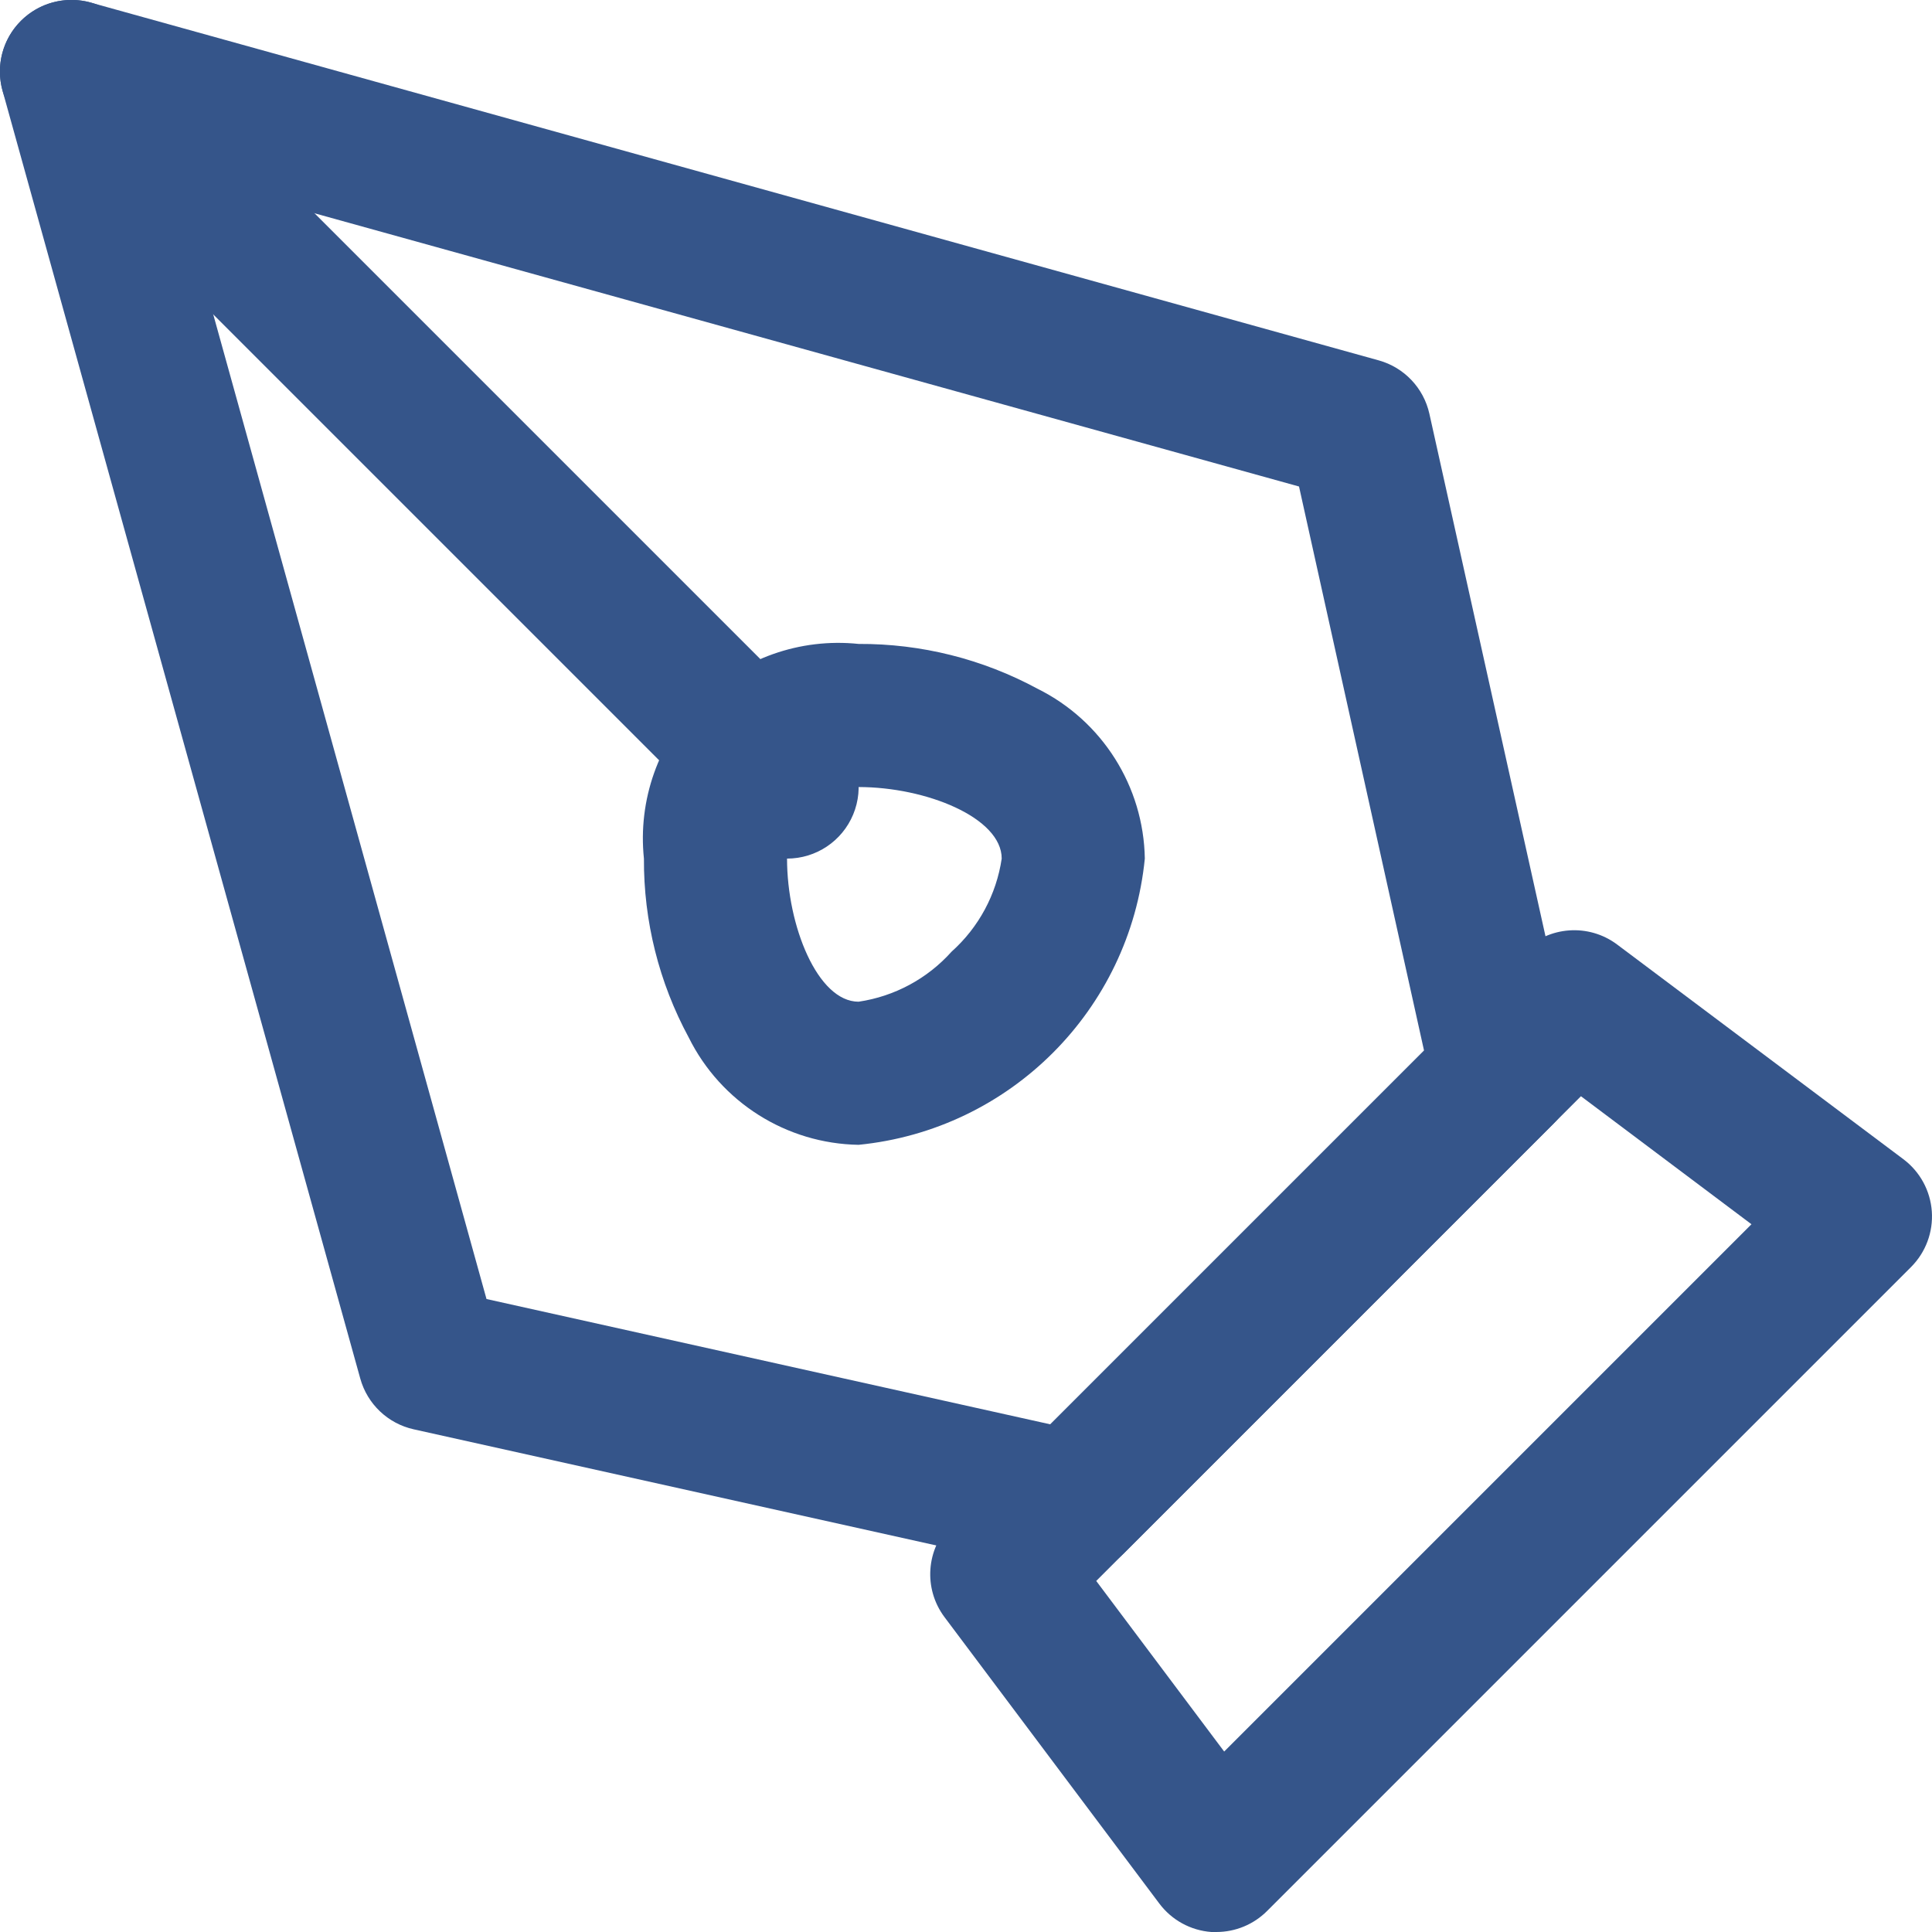
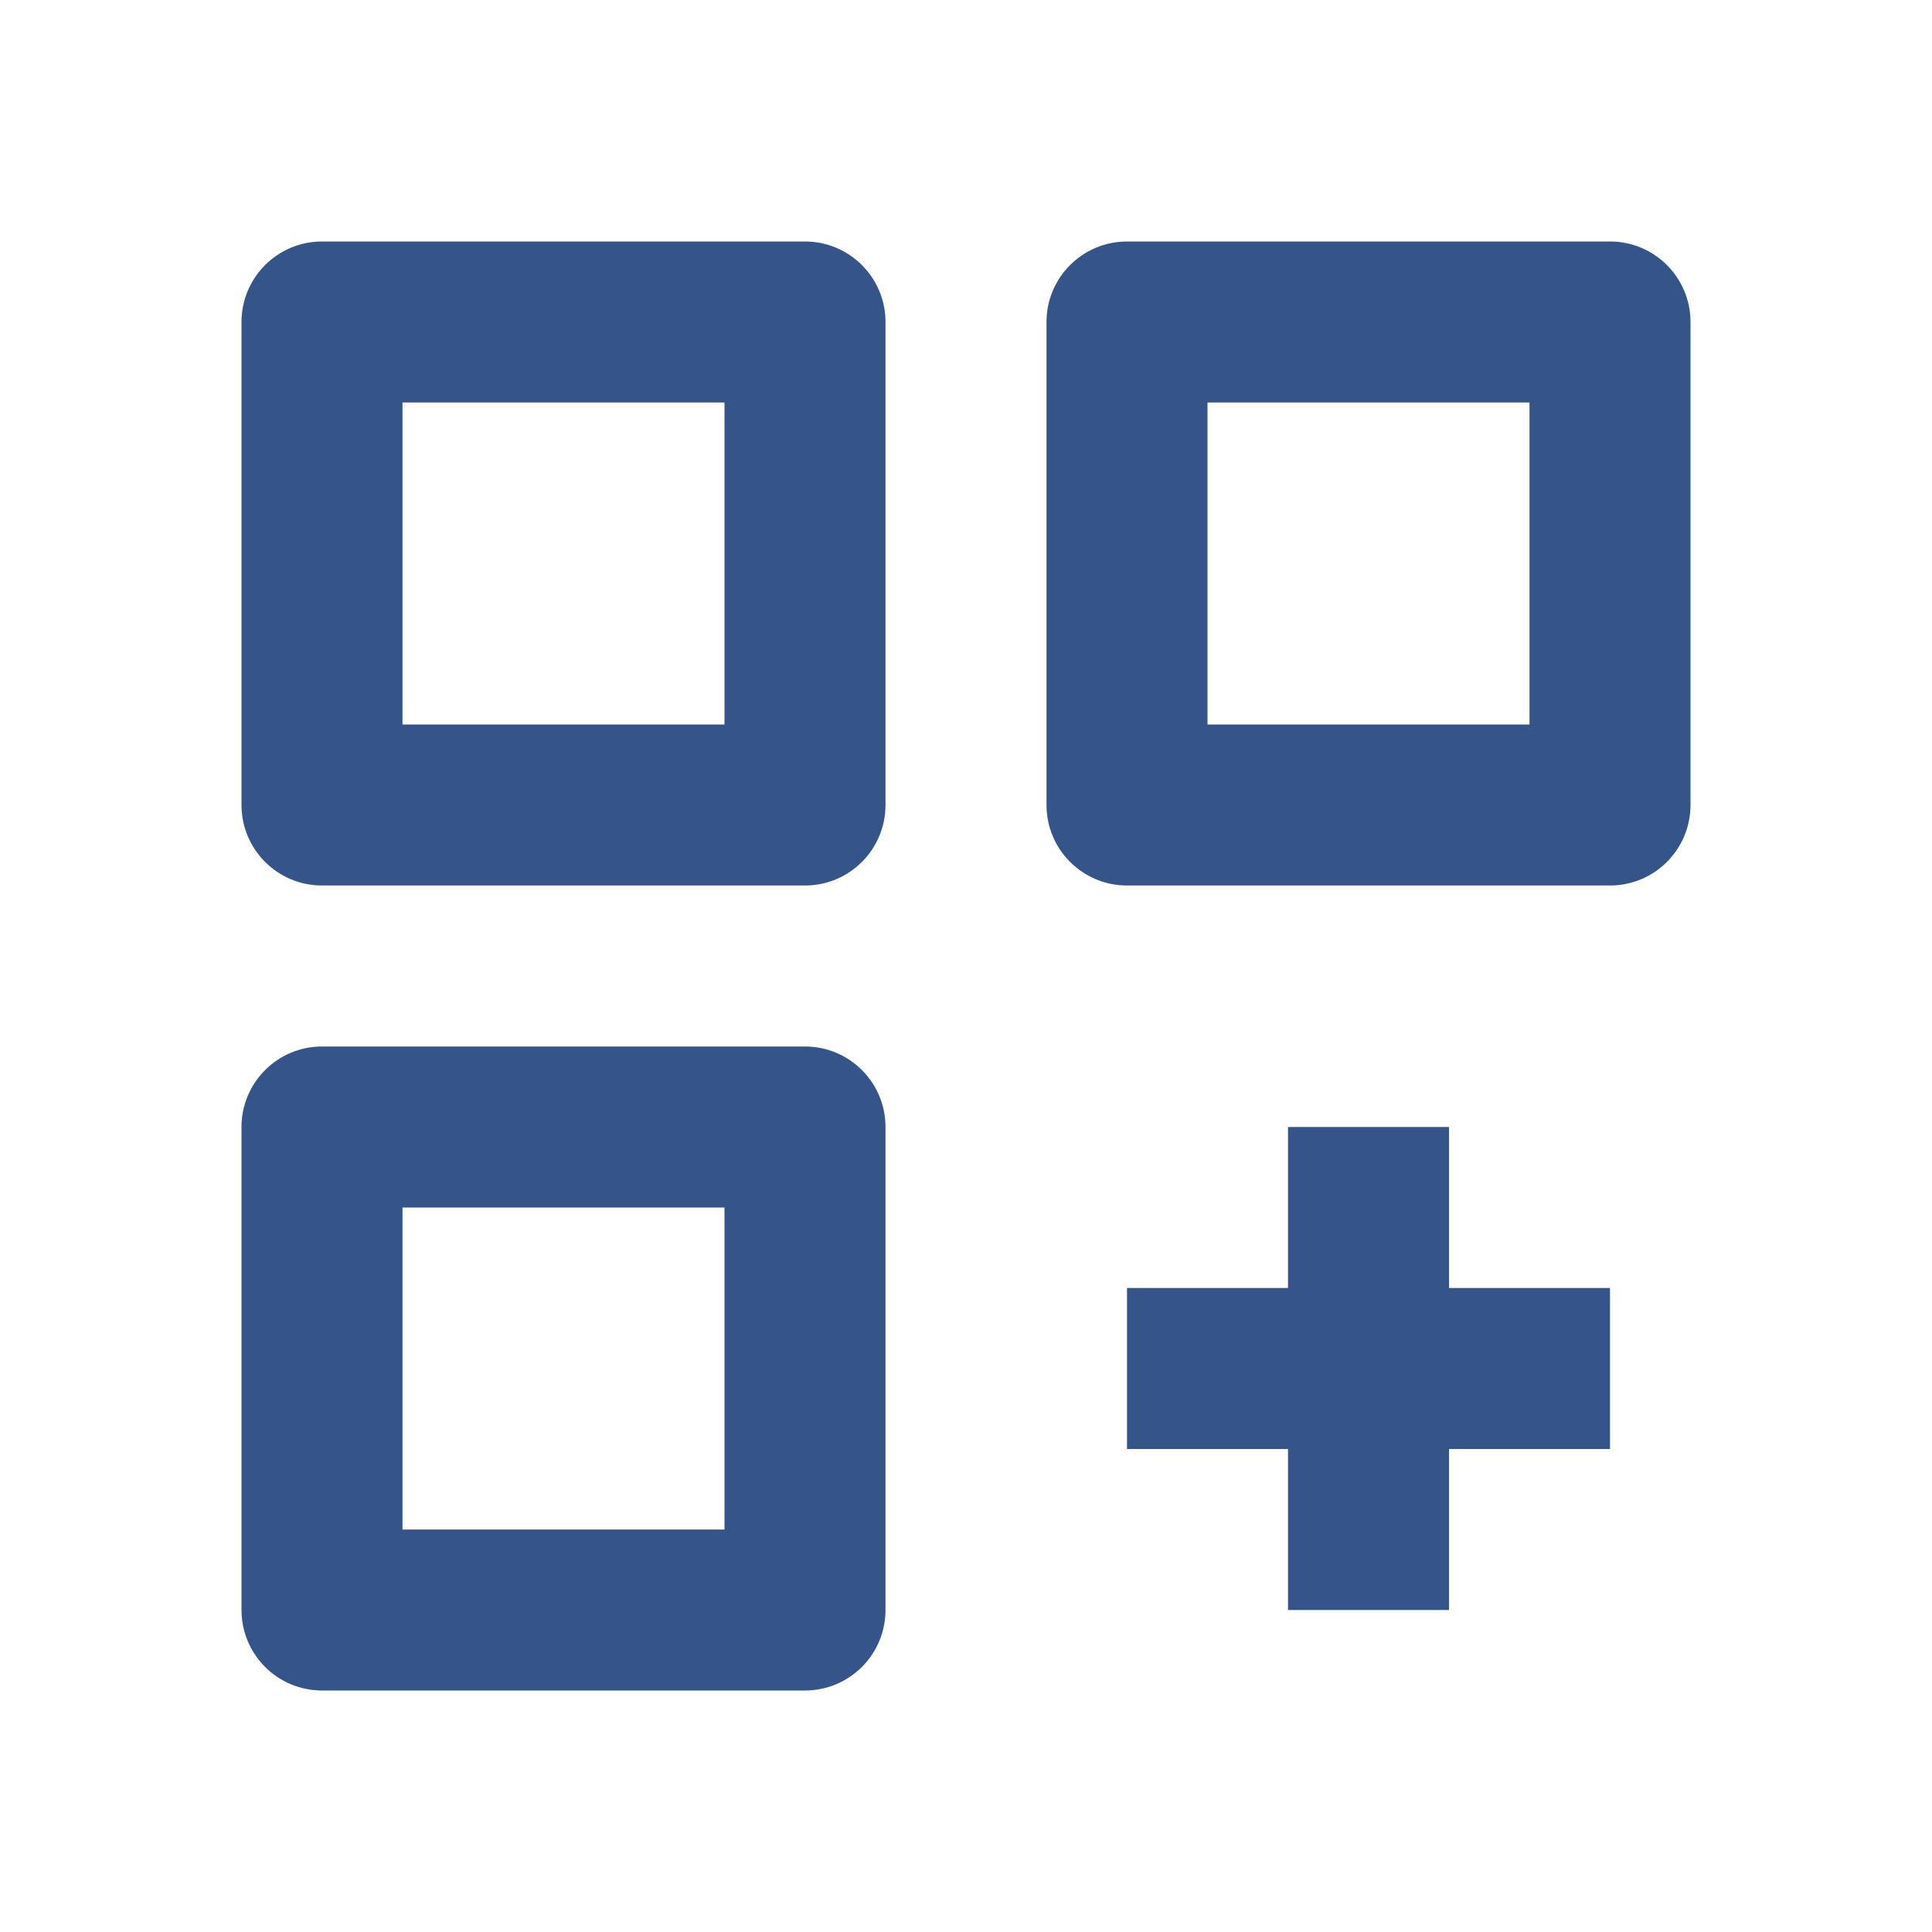
- <svg xmlns="http://www.w3.org/2000/svg" width="27" height="27" viewBox="0 0 27 27">
-   <g id="Icon_feather-pen-tool" data-name="Icon feather-pen-tool" transform="translate(-1.701 -1.701)">
-     <path id="Tracé_699" data-name="Tracé 699" d="M21.5,31.5l-.071,0a1,1,0,0,1-.729-.4l-3-4a1,1,0,0,1,.093-1.307l8-8A1,1,0,0,1,27.1,17.7l4,3a1,1,0,0,1,.107,1.507l-9,9A1,1,0,0,1,21.5,31.5Zm-1.68-4.906,1.788,2.384,7.369-7.369L26.594,19.82Z" transform="translate(-2.799 -2.799)" fill="#35558a" />
-     <path id="Tracé_700" data-name="Tracé 700" d="M16.7,23.7a1,1,0,0,1-.217-.024l-9-2a1,1,0,0,1-.747-.709l-5-18A1,1,0,0,1,2.968,1.737l18,5a1,1,0,0,1,.709.747l2,9a1,1,0,0,1-.269.924l-6,6A1,1,0,0,1,16.7,23.7ZM8.5,19.855l7.878,1.751,5.224-5.224L19.855,8.5,4.138,4.138Z" fill="#35558a" />
-     <path id="Tracé_701" data-name="Tracé 701" d="M12.7,13.7a1,1,0,0,1-.707-.293l-10-10A1,1,0,0,1,3.408,1.993l10,10A1,1,0,0,1,12.7,13.7Z" fill="#35558a" />
-     <path id="Tracé_702" data-name="Tracé 702" d="M15.66,12.66a5.194,5.194,0,0,1,2.5.626,2.7,2.7,0,0,1,1.5,2.374,4.462,4.462,0,0,1-4,4,2.7,2.7,0,0,1-2.374-1.5,5.194,5.194,0,0,1-.626-2.5A2.731,2.731,0,0,1,15.66,12.66Zm0,5a2.169,2.169,0,0,0,1.3-.7,2.169,2.169,0,0,0,.7-1.3c0-.572-1.056-1-2-1a1.191,1.191,0,0,0-.8.2,1.191,1.191,0,0,0-.2.8C14.66,16.6,15.088,17.66,15.66,17.66Z" transform="translate(-1.96 -1.96)" fill="#35558a" />
-   </g>
+ <svg xmlns="http://www.w3.org/2000/svg" fill="#35558a" width="24" height="24" viewBox="0 0 24 24">
+   <path d="M4 11h6a1 1 0 0 0 1-1V4a1 1 0 0 0-1-1H4a1 1 0 0 0-1 1v6a1 1 0 0 0 1 1zm1-6h4v4H5V5zm15-2h-6a1 1 0 0 0-1 1v6a1 1 0 0 0 1 1h6a1 1 0 0 0 1-1V4a1 1 0 0 0-1-1zm-1 6h-4V5h4v4zm-9 12a1 1 0 0 0 1-1v-6a1 1 0 0 0-1-1H4a1 1 0 0 0-1 1v6a1 1 0 0 0 1 1h6zm-5-6h4v4H5v-4zm13-1h-2v2h-2v2h2v2h2v-2h2v-2h-2z" />
</svg>
